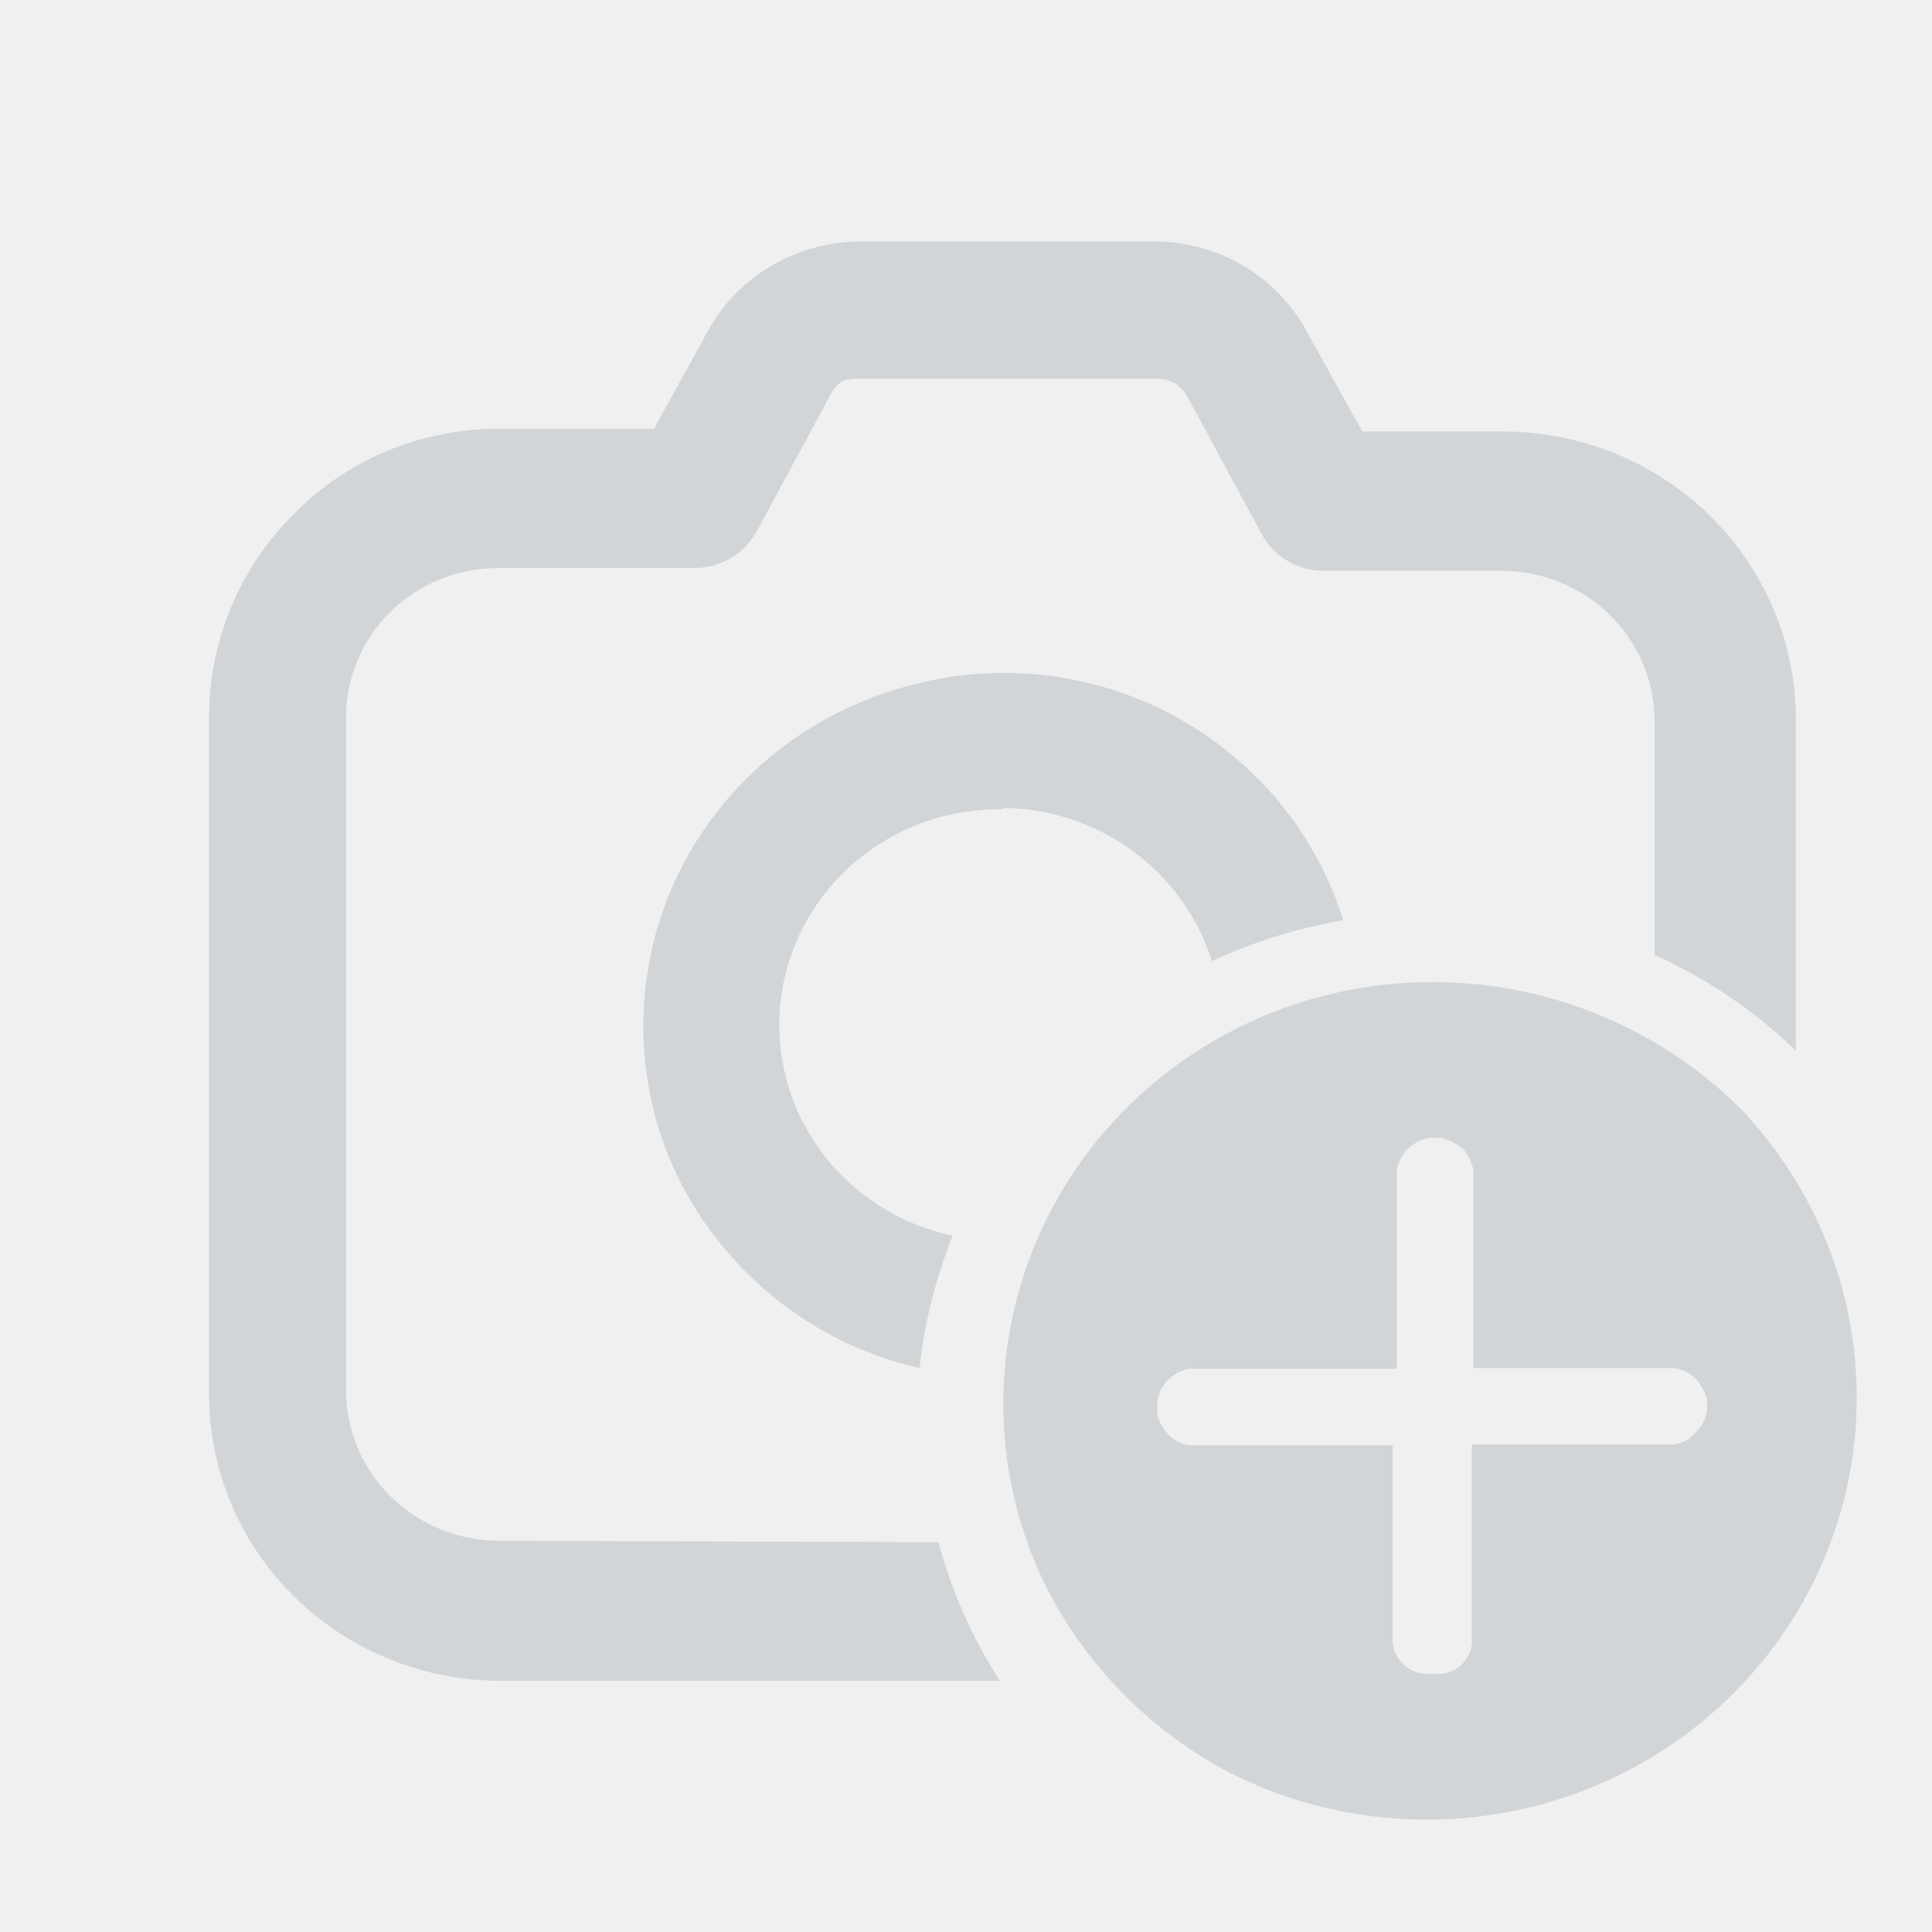
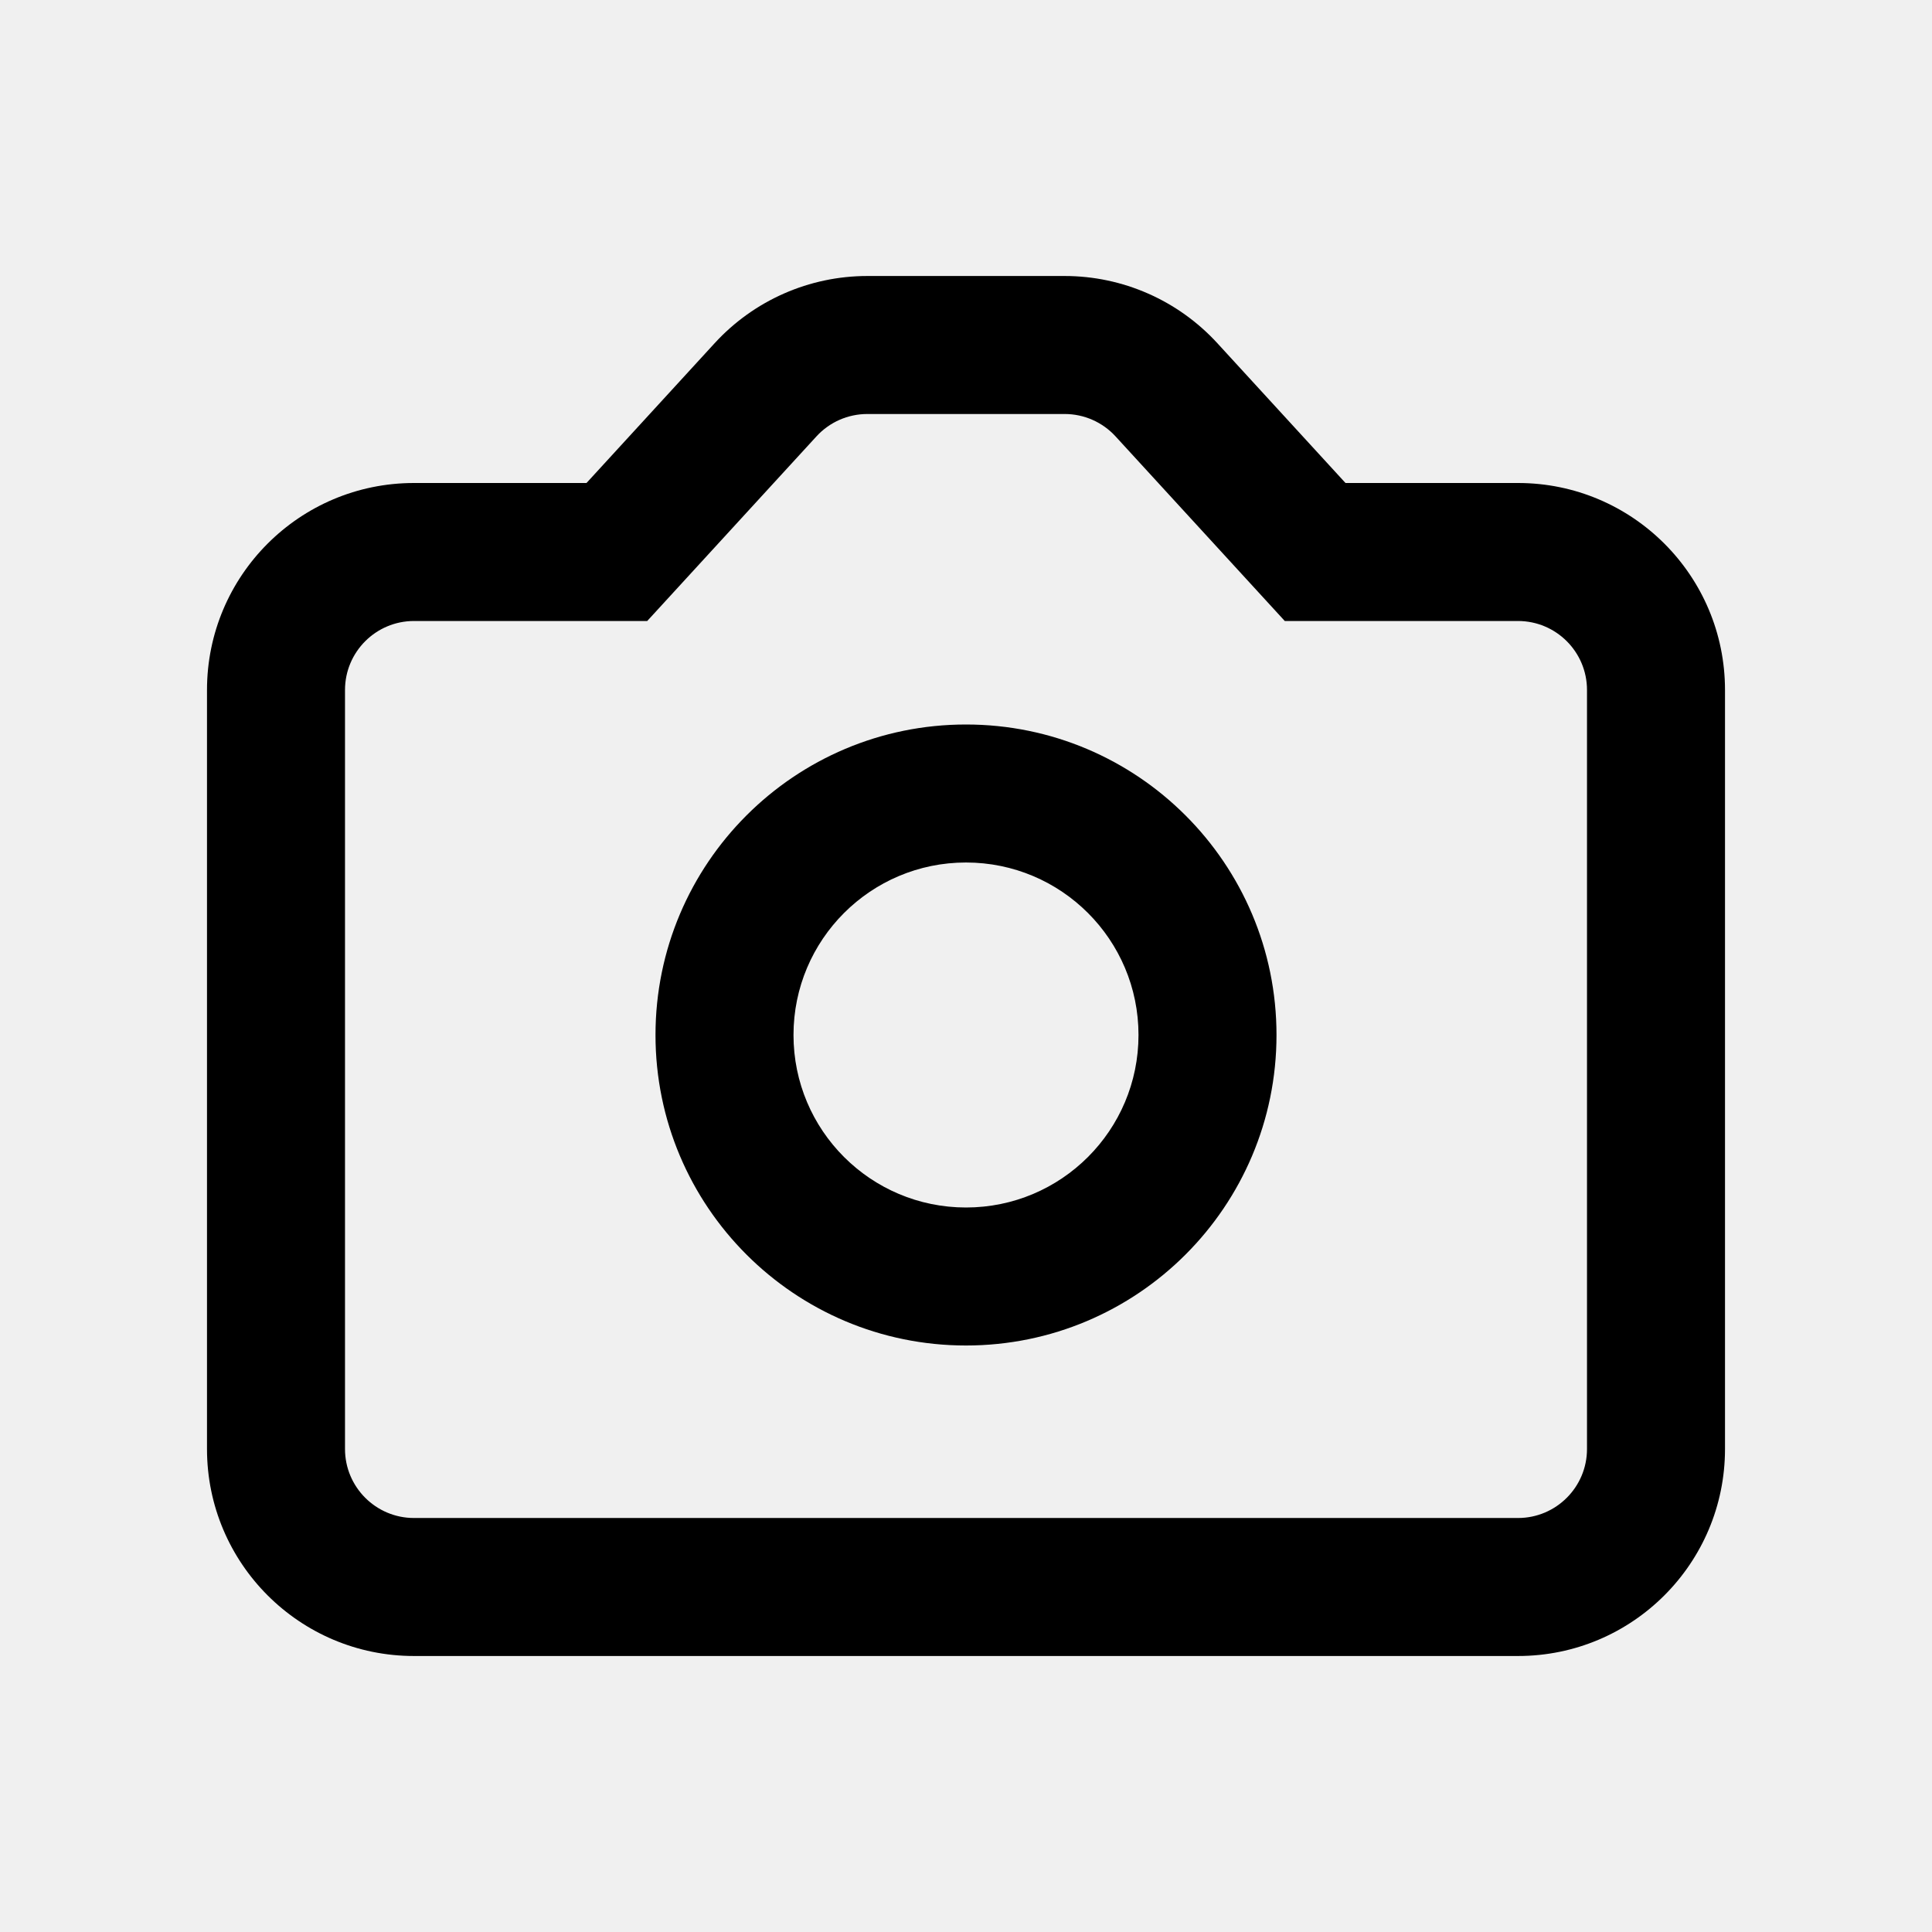
- <svg xmlns="http://www.w3.org/2000/svg" width="28" height="28" viewBox="0 0 28 28" fill="#D2D5D8">
-   <g clip-path="url(#clip0_1095_29731)">
-     <path d="M14.545 11.709C15.222 11.718 15.88 11.938 16.422 12.337C16.965 12.736 17.365 13.294 17.564 13.93C18.168 13.649 18.808 13.449 19.467 13.337C19.203 12.483 18.712 11.713 18.045 11.107C17.379 10.496 16.56 10.07 15.671 9.874C14.783 9.678 13.857 9.718 12.989 9.991C12.12 10.253 11.337 10.734 10.717 11.387C10.098 12.039 9.663 12.84 9.458 13.709C9.254 14.579 9.283 15.485 9.54 16.341C9.807 17.197 10.297 17.97 10.963 18.582C11.624 19.197 12.44 19.627 13.327 19.828C13.398 19.17 13.56 18.525 13.808 17.909C13.036 17.746 12.353 17.306 11.892 16.677C11.431 16.047 11.226 15.271 11.315 14.501C11.404 13.73 11.782 13.02 12.375 12.508C12.969 11.995 13.734 11.718 14.524 11.729L14.545 11.709Z" fill="#D2D5D8" />
-     <path d="M25.178 16.02C24.155 15.024 22.815 14.404 21.381 14.262C20.311 14.157 19.23 14.326 18.246 14.753C17.262 15.181 16.408 15.851 15.766 16.699C15.125 17.548 14.719 18.545 14.587 19.593C14.455 20.642 14.603 21.706 15.015 22.682C15.576 23.972 16.569 25.036 17.83 25.696C19.141 26.357 20.649 26.541 22.085 26.214C23.521 25.887 24.793 25.071 25.674 23.91C26.555 22.75 26.989 21.321 26.898 19.876C26.807 18.431 26.198 17.065 25.178 16.02ZM24.728 20.491C24.703 20.599 24.646 20.697 24.564 20.773C24.485 20.861 24.376 20.918 24.257 20.933H21.33V23.817C21.321 23.931 21.27 24.039 21.188 24.12C21.105 24.201 20.996 24.25 20.88 24.259H20.634C20.52 24.245 20.414 24.194 20.332 24.114C20.251 24.034 20.199 23.929 20.184 23.817V20.944H17.226C17.11 20.927 17.005 20.87 16.929 20.783C16.851 20.706 16.798 20.608 16.776 20.501V20.29C16.795 20.18 16.849 20.078 16.929 19.999C17.009 19.917 17.113 19.861 17.226 19.838H20.245V16.954C20.265 16.841 20.318 16.736 20.399 16.653C20.482 16.575 20.584 16.519 20.696 16.492H20.9C21.012 16.526 21.117 16.58 21.207 16.653C21.281 16.739 21.331 16.843 21.351 16.954V19.828H24.267C24.384 19.845 24.491 19.898 24.575 19.979C24.652 20.065 24.709 20.169 24.738 20.28V20.481L24.728 20.491Z" fill="#D2D5D8" />
-     <path d="M7.236 22.33C6.944 22.33 6.654 22.273 6.384 22.163C6.114 22.053 5.869 21.892 5.662 21.688C5.456 21.485 5.293 21.243 5.182 20.977C5.071 20.712 5.014 20.427 5.016 20.14V10.413C5.013 10.126 5.068 9.841 5.179 9.576C5.29 9.31 5.453 9.068 5.66 8.865C5.867 8.662 6.113 8.502 6.383 8.393C6.654 8.285 6.944 8.23 7.236 8.233H10.071C10.254 8.231 10.432 8.182 10.589 8.09C10.745 7.999 10.874 7.867 10.962 7.71L12.047 5.701C12.085 5.625 12.145 5.562 12.221 5.52C12.293 5.494 12.369 5.483 12.446 5.49H16.785C16.872 5.491 16.956 5.514 17.03 5.559C17.104 5.603 17.164 5.666 17.205 5.741L18.29 7.75C18.377 7.908 18.506 8.039 18.663 8.131C18.819 8.223 18.998 8.272 19.18 8.273H21.759C22.051 8.273 22.34 8.329 22.609 8.439C22.879 8.549 23.123 8.709 23.33 8.912C23.536 9.114 23.699 9.354 23.811 9.619C23.923 9.883 23.98 10.167 23.98 10.453V13.84C24.739 14.182 25.431 14.652 26.027 15.226V10.413C26.024 9.311 25.577 8.254 24.783 7.475C23.989 6.695 22.913 6.256 21.79 6.253H19.743L18.945 4.816C18.738 4.427 18.428 4.1 18.048 3.868C17.668 3.637 17.232 3.51 16.785 3.5H12.446C12.003 3.505 11.569 3.625 11.188 3.847C10.807 4.069 10.492 4.386 10.276 4.766L9.478 6.213H7.236C6.678 6.213 6.124 6.322 5.609 6.535C5.101 6.747 4.641 7.058 4.258 7.449C3.859 7.846 3.545 8.317 3.335 8.835C3.124 9.352 3.02 9.906 3.03 10.463V20.2C3.029 20.747 3.137 21.288 3.35 21.794C3.562 22.299 3.874 22.758 4.268 23.144C4.662 23.531 5.129 23.837 5.644 24.046C6.159 24.255 6.71 24.361 7.267 24.36H14.493C14.091 23.74 13.79 23.062 13.602 22.35L7.236 22.33Z" fill="#D2D5D8" />
-   </g>
-   <defs>
-     <clipPath id="clip0_1095_29731">
-       <rect width="24" height="23" fill="white" transform="translate(3.00006 3.50012)" />
-     </clipPath>
-   </defs>
+ <svg xmlns="http://www.w3.org/2000/svg" width="28" height="28" viewBox="0 0 28 28" fill="black">
+   <path fill-rule="evenodd" clip-rule="evenodd" d="M9.38 9H6C5.448 9 5 9.448 5 10V21C5 21.552 5.448 22 6 22H22C22.552 22 23 21.552 23 21V10C23 9.448 22.552 9 22 9H18.62L16.167 6.324C15.978 6.118 15.711 6 15.43 6H12.57C12.289 6 12.022 6.118 11.833 6.324L9.38 9ZM10.358 4.973C10.927 4.353 11.729 4 12.57 4H15.43C16.271 4 17.073 4.353 17.642 4.973L19.5 7H22C23.657 7 25 8.343 25 10V21C25 22.657 23.657 24 22 24H6C4.343 24 3 22.657 3 21V10C3 8.343 4.343 7 6 7H8.5L10.358 4.973Z" />
+   <path fill-rule="evenodd" clip-rule="evenodd" d="M14 17.5C15.381 17.5 16.5 16.381 16.5 15C16.5 13.619 15.381 12.5 14 12.5C12.619 12.5 11.5 13.619 11.5 15C11.5 16.381 12.619 17.5 14 17.5ZM14 19.5C16.485 19.5 18.5 17.485 18.5 15C18.5 12.515 16.485 10.5 14 10.5C11.515 10.5 9.5 12.515 9.5 15C9.5 17.485 11.515 19.5 14 19.5Z" />
</svg>
